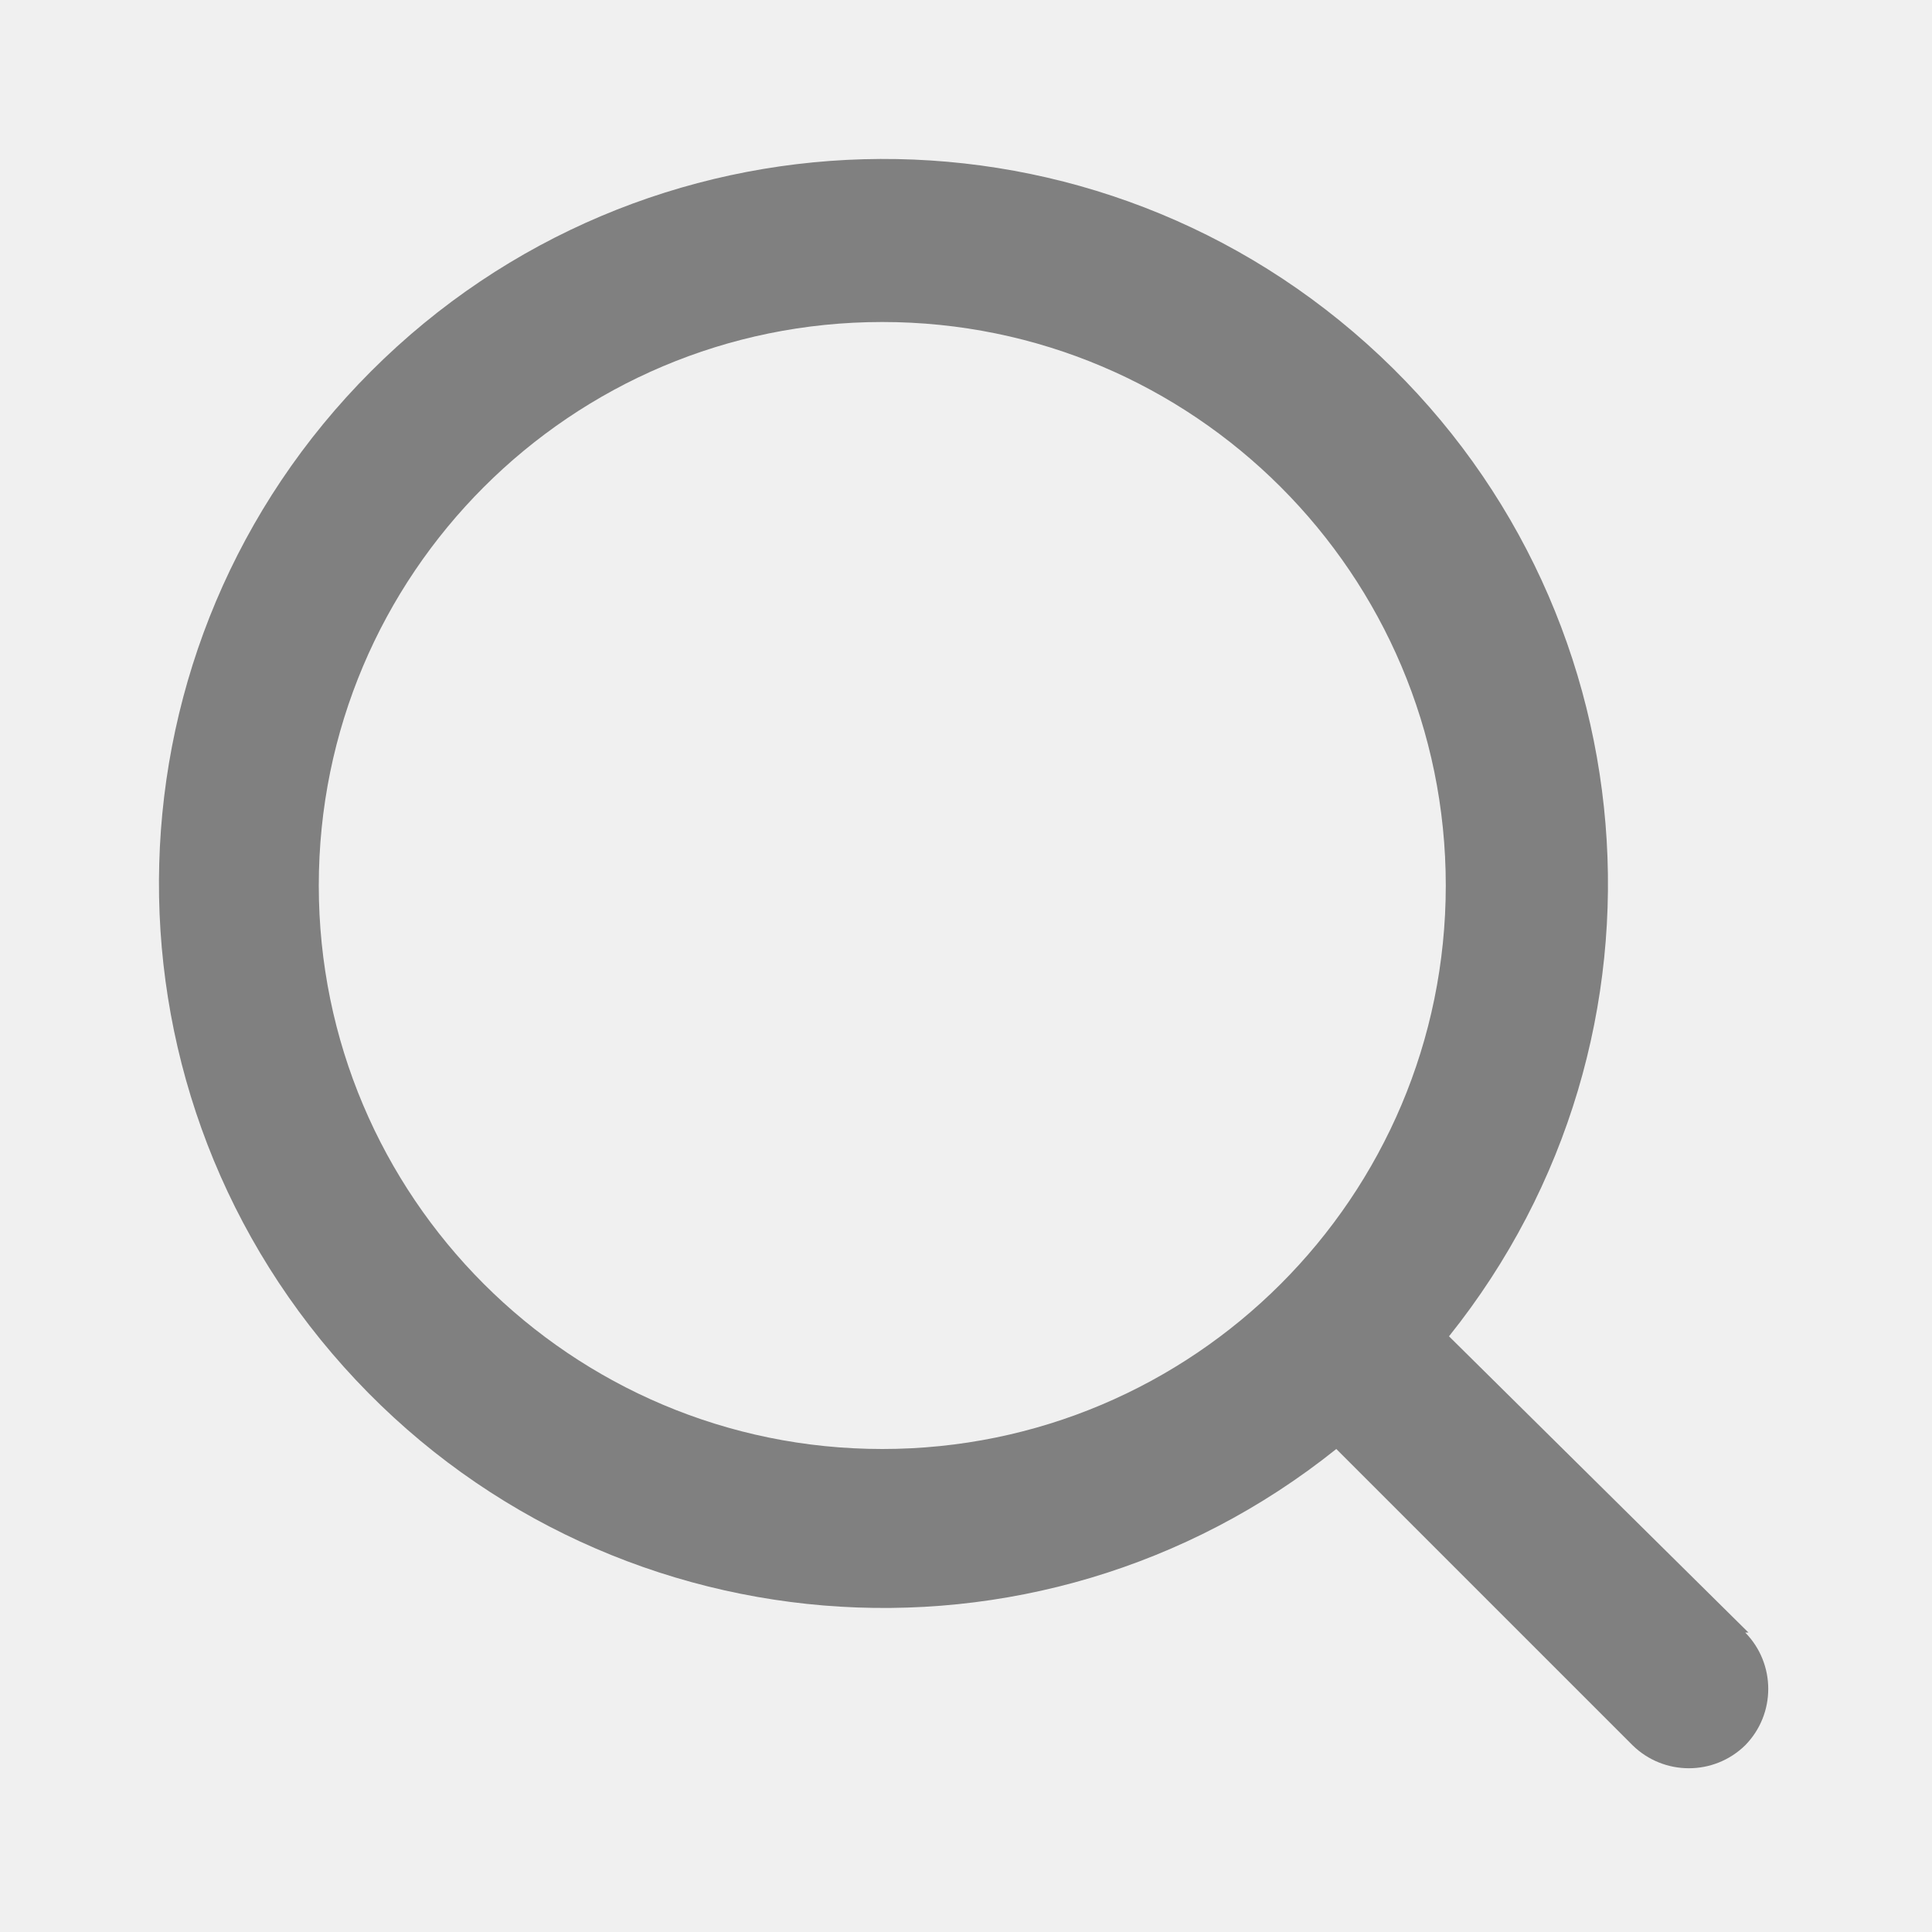
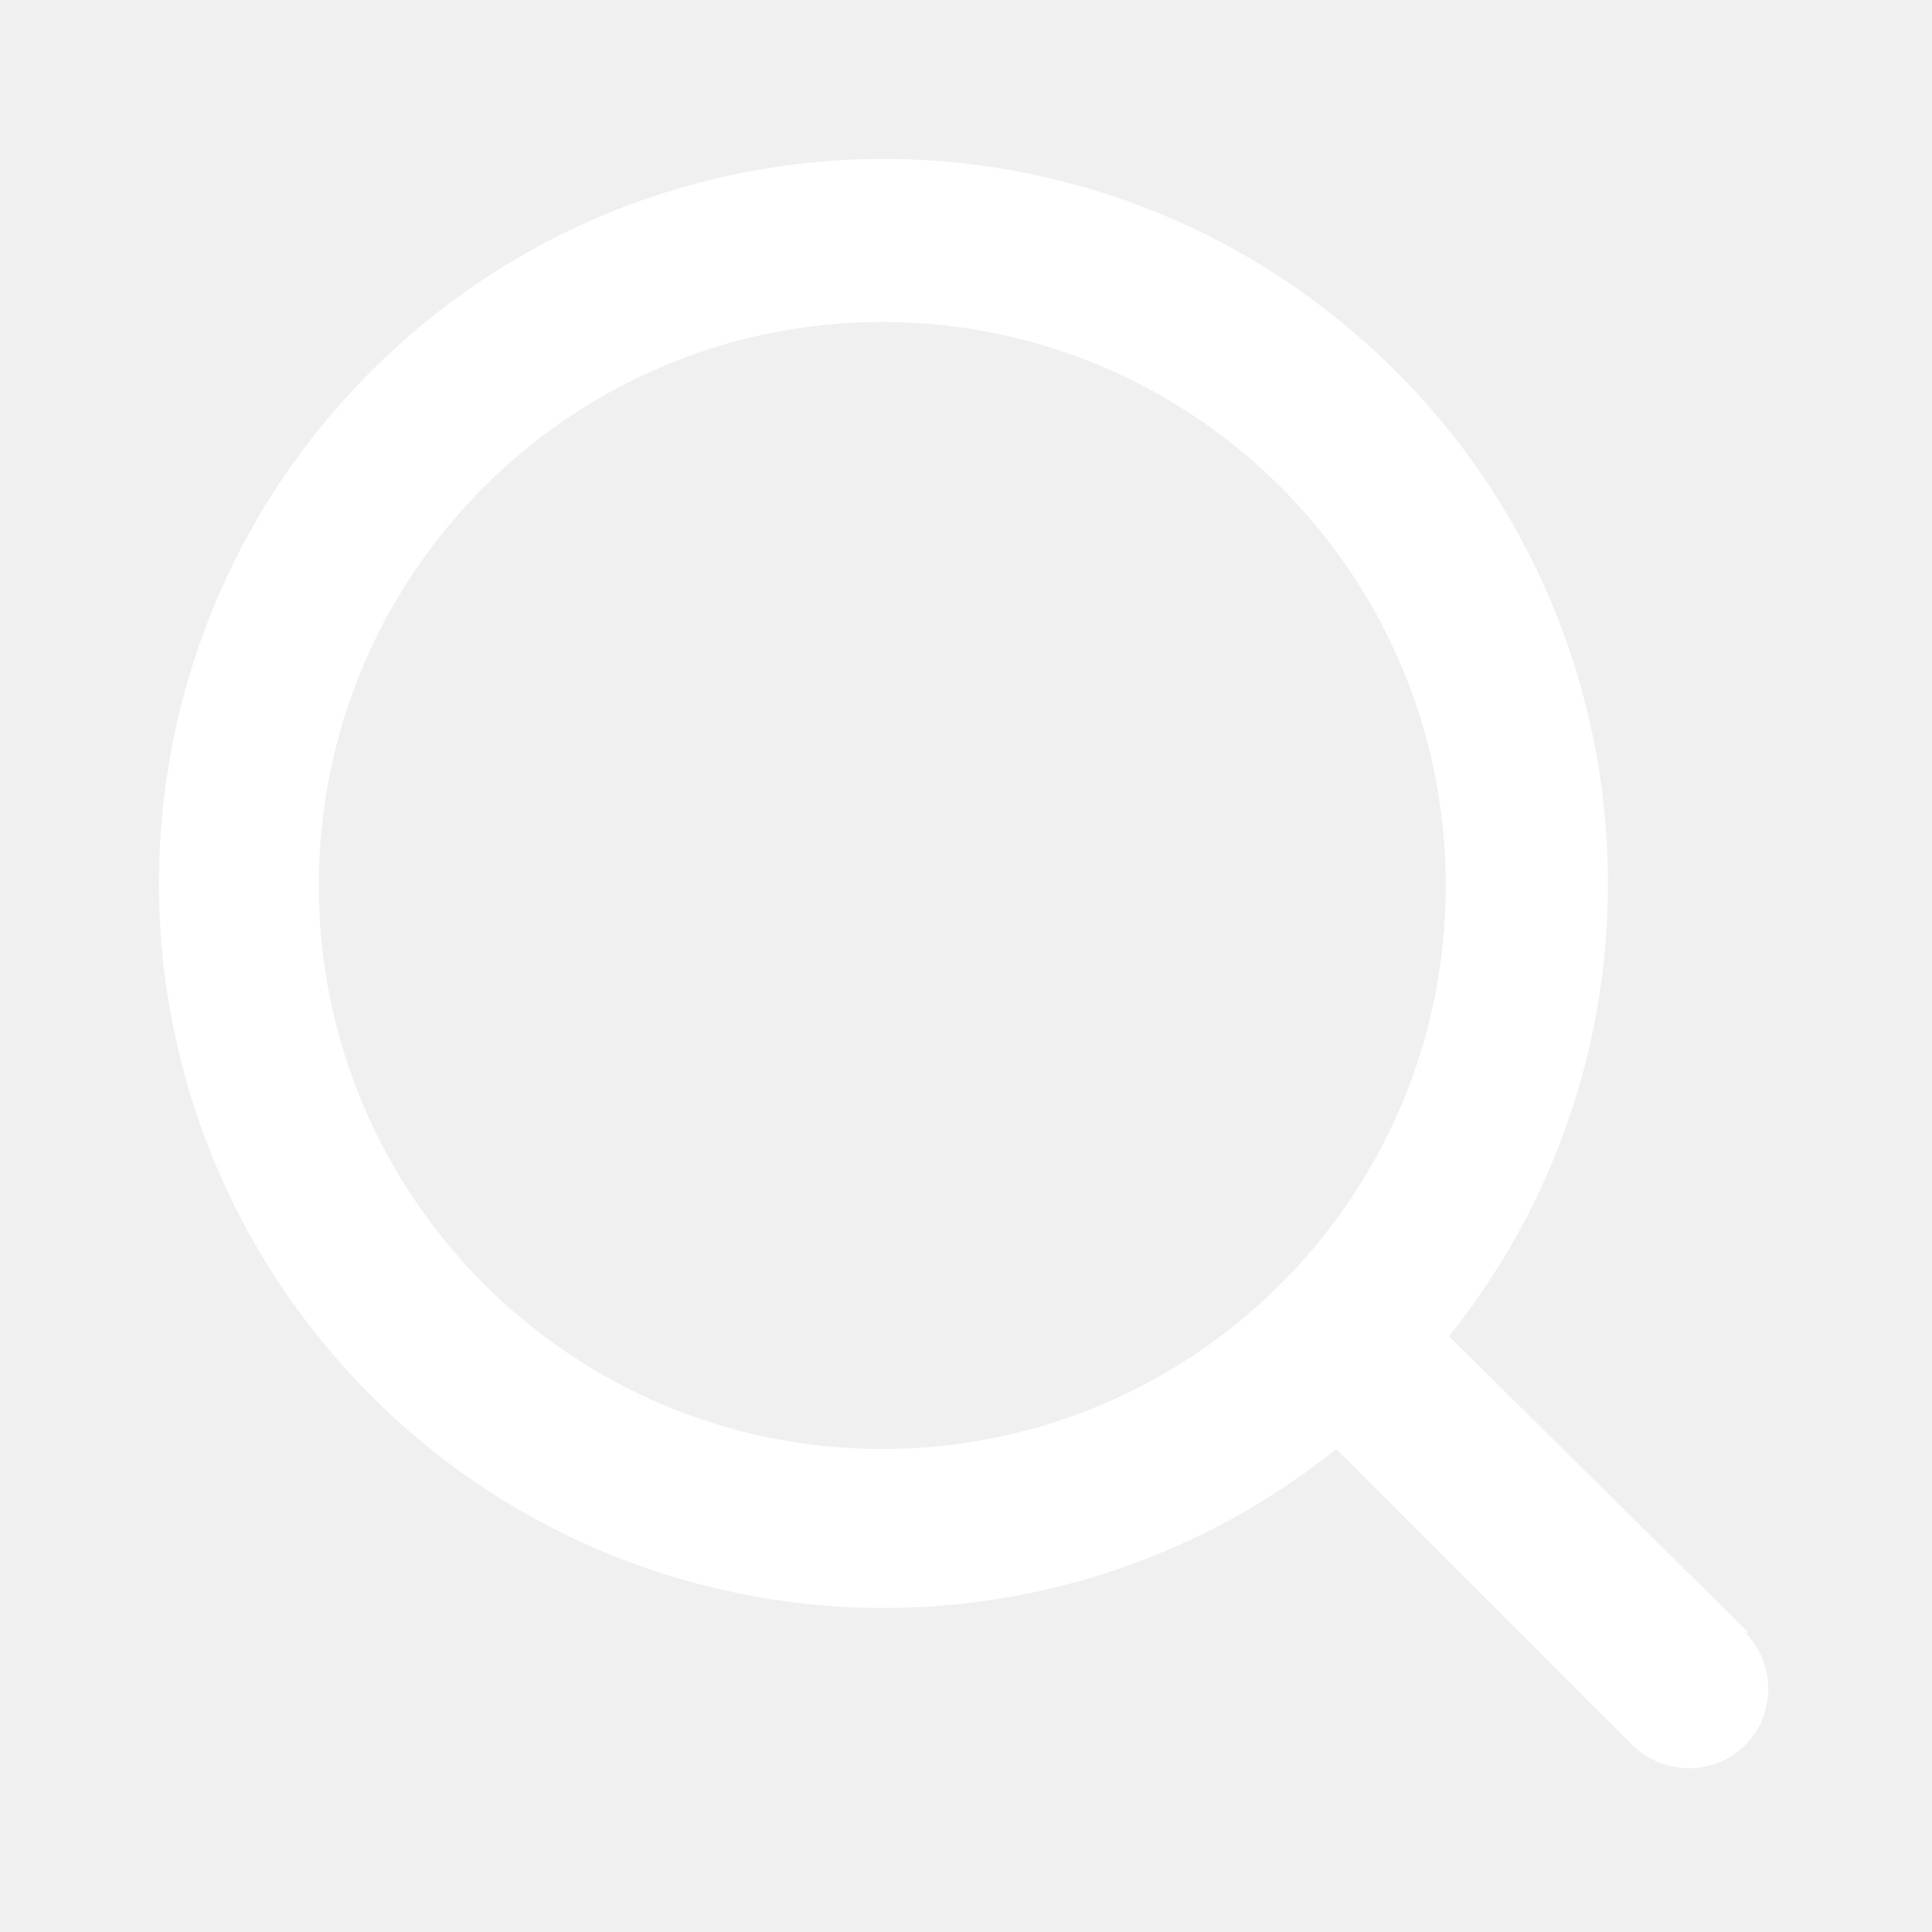
- <svg xmlns="http://www.w3.org/2000/svg" fill="grey" width="20px" height="20px" viewBox="0 0 0.6 0.6">
+ <svg xmlns="http://www.w3.org/2000/svg" fill="white" width="20px" height="20px" viewBox="0 0 0.6 0.6">
  <path d="m0.543 0.507 -0.093 -0.092a0.225 0.225 0 1 0 -0.035 0.035l0.092 0.092a0.025 0.025 0 0 0 0.035 0 0.025 0.025 0 0 0 0 -0.035m-0.268 -0.057a0.175 0.175 0 1 1 0.175 -0.175 0.175 0.175 0 0 1 -0.175 0.175" />
</svg>
